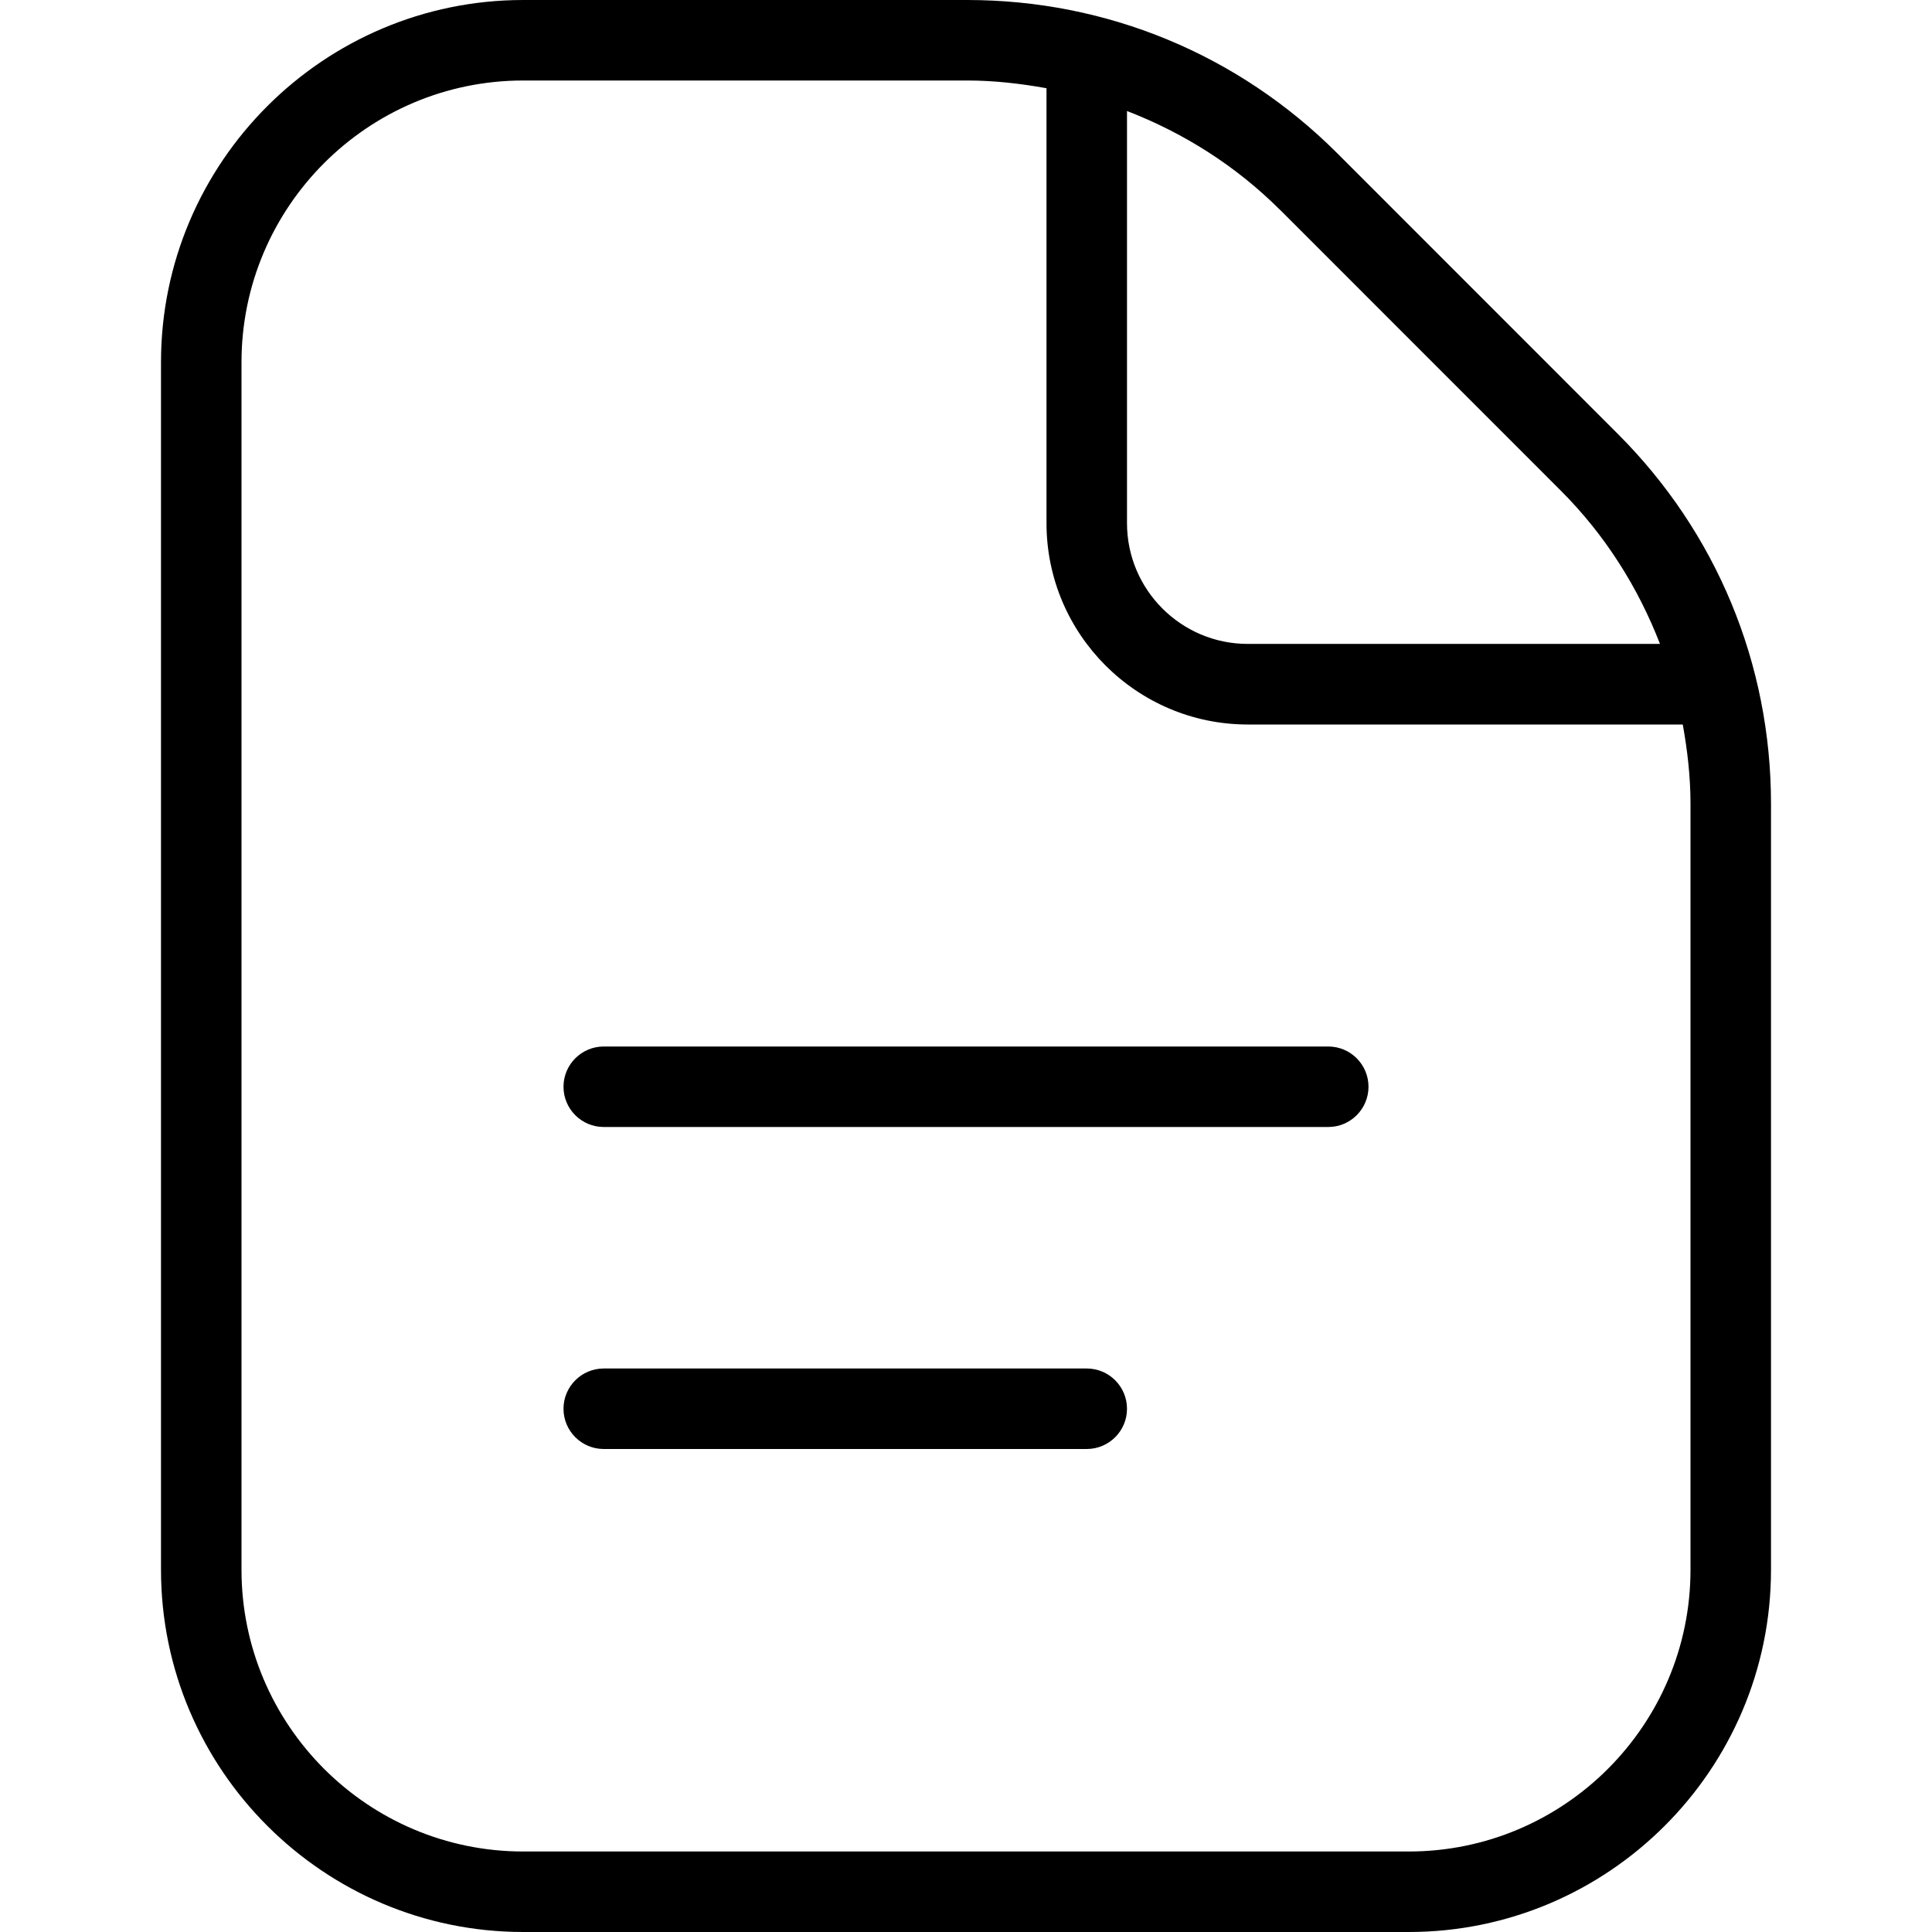
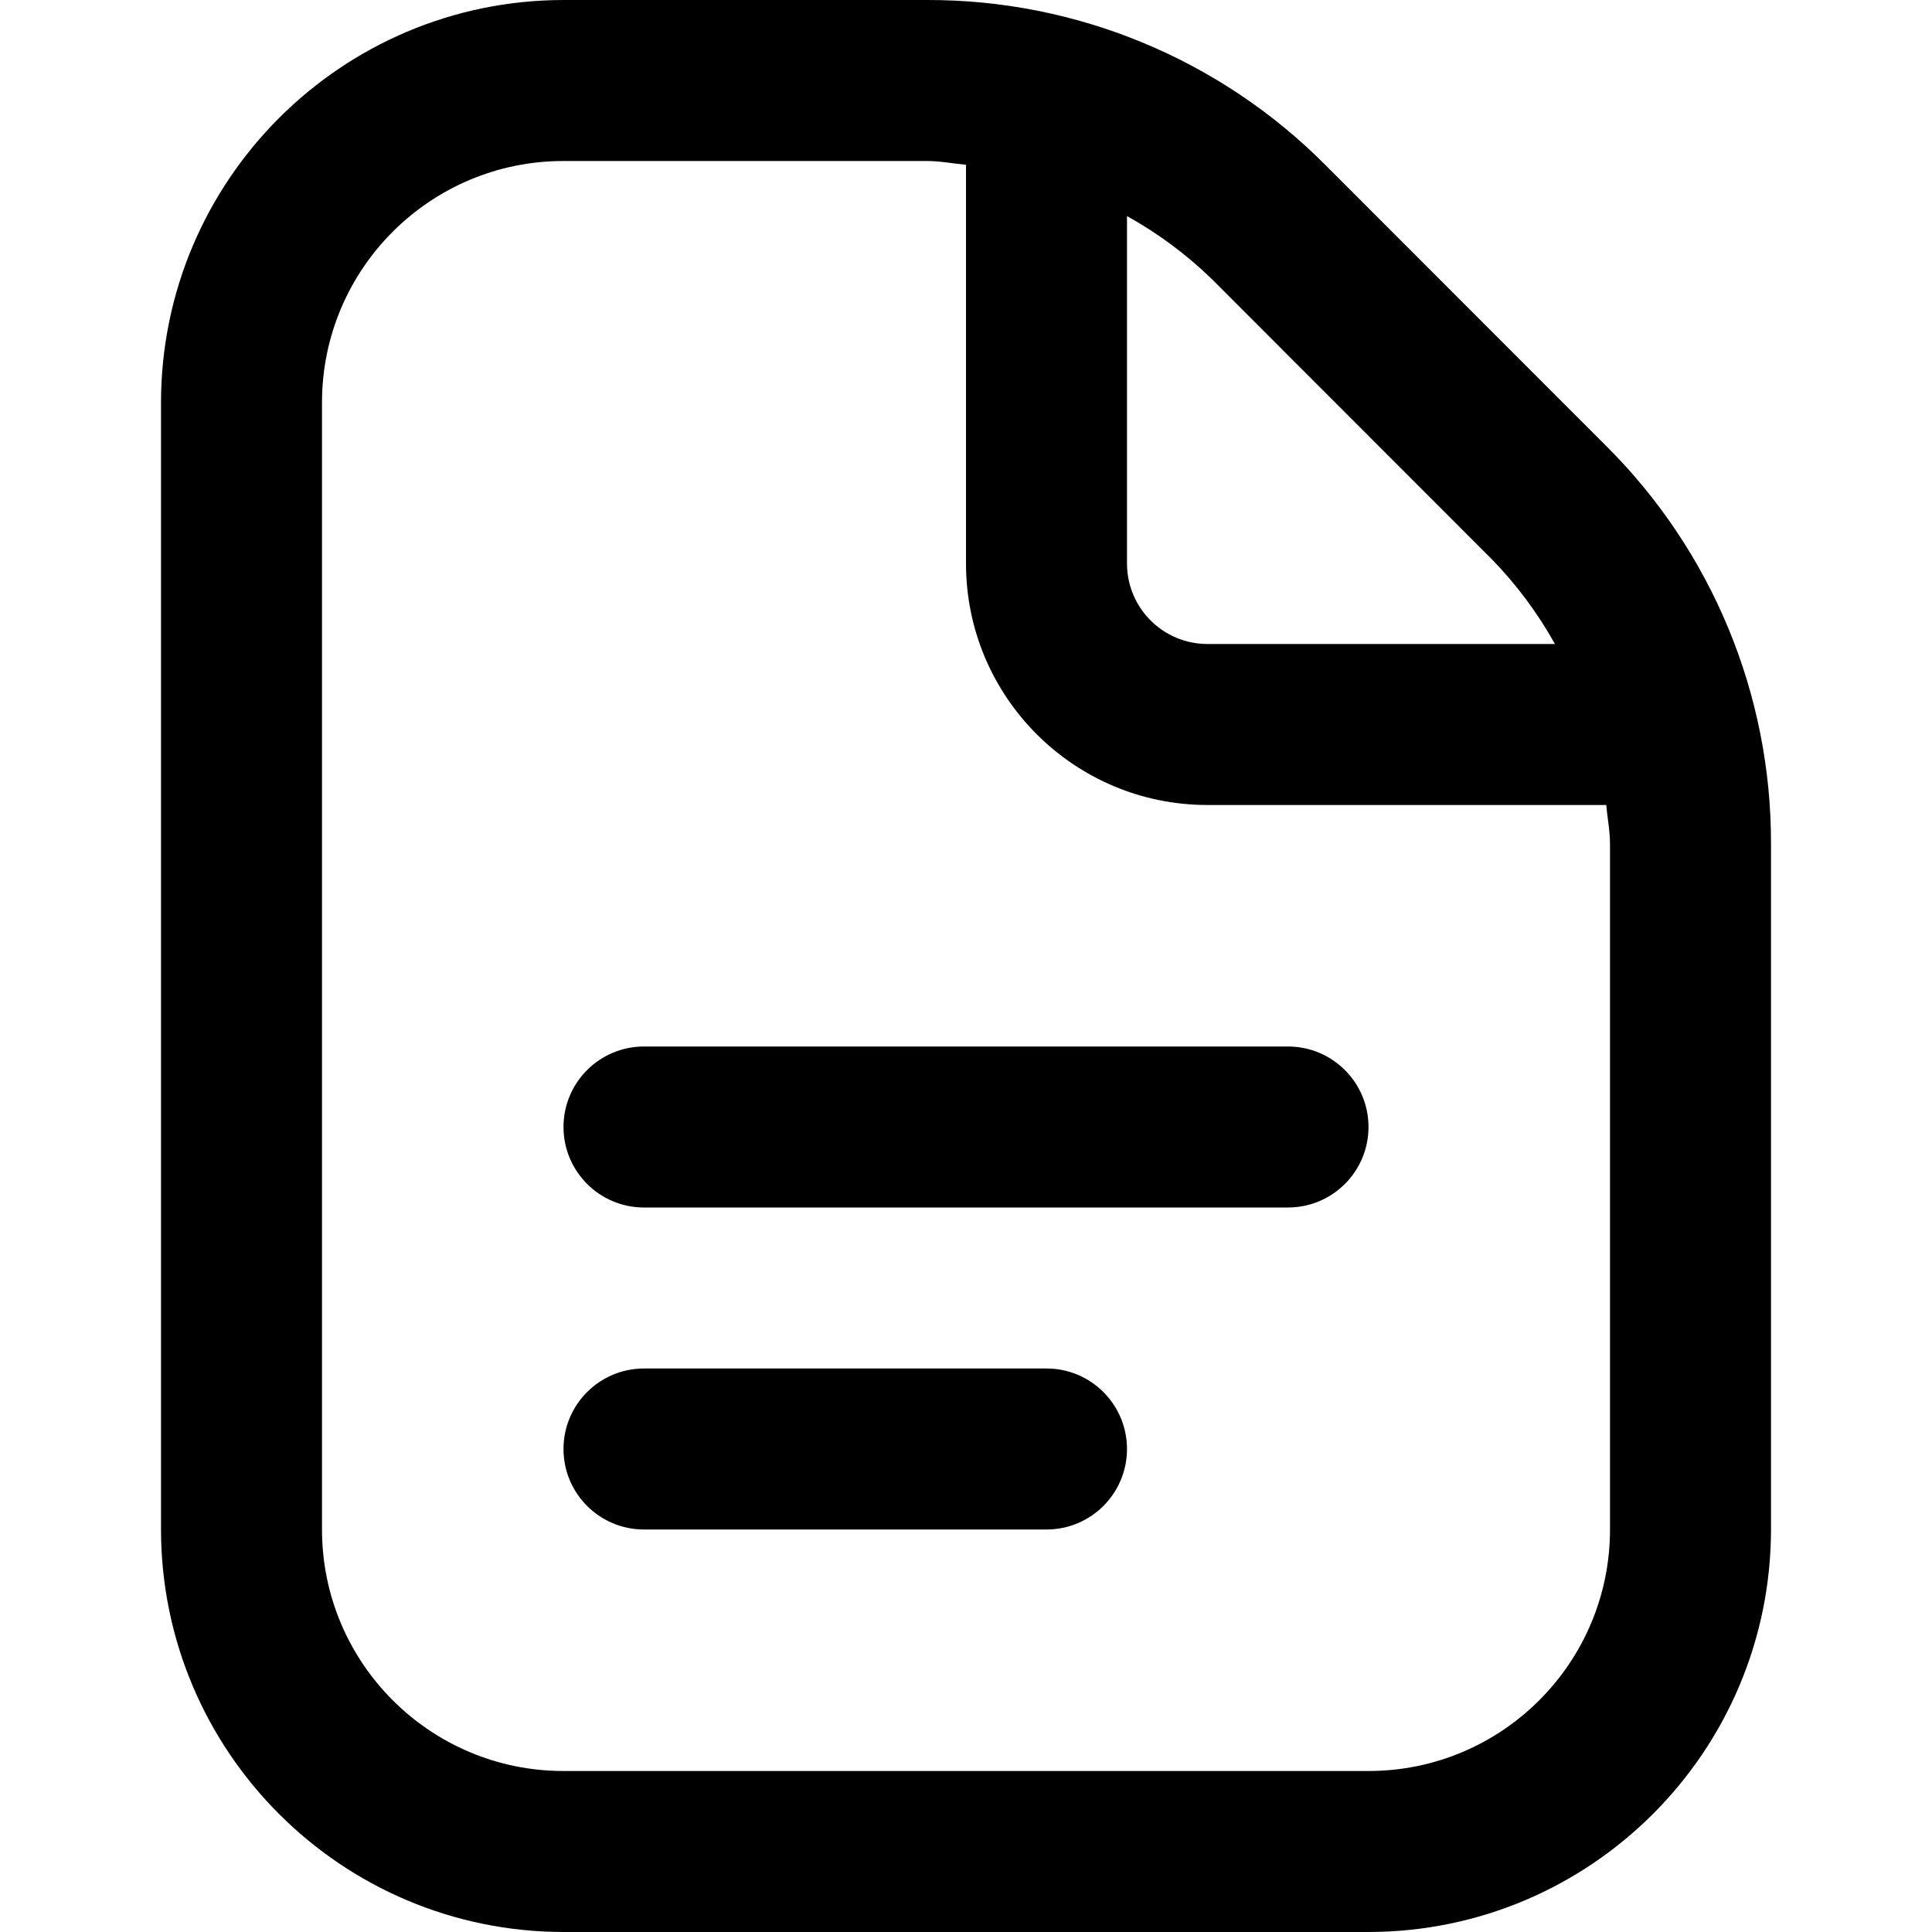
- <svg xmlns="http://www.w3.org/2000/svg" id="Layer_1" data-name="Layer 1" viewBox="0 0 24 24">
-   <path d="m17,13.5c0,.276-.224.5-.5.5H7.5c-.276,0-.5-.224-.5-.5s.224-.5.5-.5h9c.276,0,.5.224.5.5Zm-3.5,3.5h-6c-.276,0-.5.224-.5.5s.224.5.5.5h6c.276,0,.5-.224.5-.5s-.224-.5-.5-.5Zm8.5-7.015v9.515c0,2.481-2.019,4.5-4.5,4.5H6.5c-2.481,0-4.5-2.019-4.5-4.5V4.5C2,2.019,4.019,0,6.5,0h5.515c1.735,0,3.368.676,4.597,1.904l3.484,3.485c1.228,1.227,1.904,2.859,1.904,4.596Zm-6.096-7.375c-.551-.55-1.2-.959-1.904-1.231v5.12c0,.827.673,1.5,1.5,1.5h5.121c-.273-.704-.682-1.354-1.232-1.904l-3.484-3.485Zm5.096,7.375c0-.335-.038-.663-.096-.985h-5.404c-1.379,0-2.5-1.122-2.5-2.5V1.096c-.323-.058-.651-.096-.985-.096h-5.515c-1.93,0-3.5,1.57-3.5,3.5v15c0,1.93,1.57,3.5,3.5,3.5h11c1.93,0,3.5-1.57,3.5-3.5v-9.515Z" />
+ <svg xmlns="http://www.w3.org/2000/svg" id="Layer_1" height="512" viewBox="0 0 24 24" width="512" data-name="Layer 1">
+   <path d="m17 14a1 1 0 0 1 -1 1h-8a1 1 0 0 1 0-2h8a1 1 0 0 1 1 1zm-4 3h-5a1 1 0 0 0 0 2h5a1 1 0 0 0 0-2zm9-6.515v8.515a5.006 5.006 0 0 1 -5 5h-10a5.006 5.006 0 0 1 -5-5v-14a5.006 5.006 0 0 1 5-5h4.515a6.958 6.958 0 0 1 4.95 2.05l3.484 3.486a6.951 6.951 0 0 1 2.051 4.949zm-6.949-7.021a5.01 5.01 0 0 0 -1.051-.78v4.316a1 1 0 0 0 1 1h4.316a4.983 4.983 0 0 0 -.781-1.05zm4.949 7.021c0-.165-.032-.323-.047-.485h-4.953a3 3 0 0 1 -3-3v-4.953c-.162-.015-.321-.047-.485-.047h-4.515a3 3 0 0 0 -3 3v14a3 3 0 0 0 3 3h10a3 3 0 0 0 3-3z" />
</svg>
